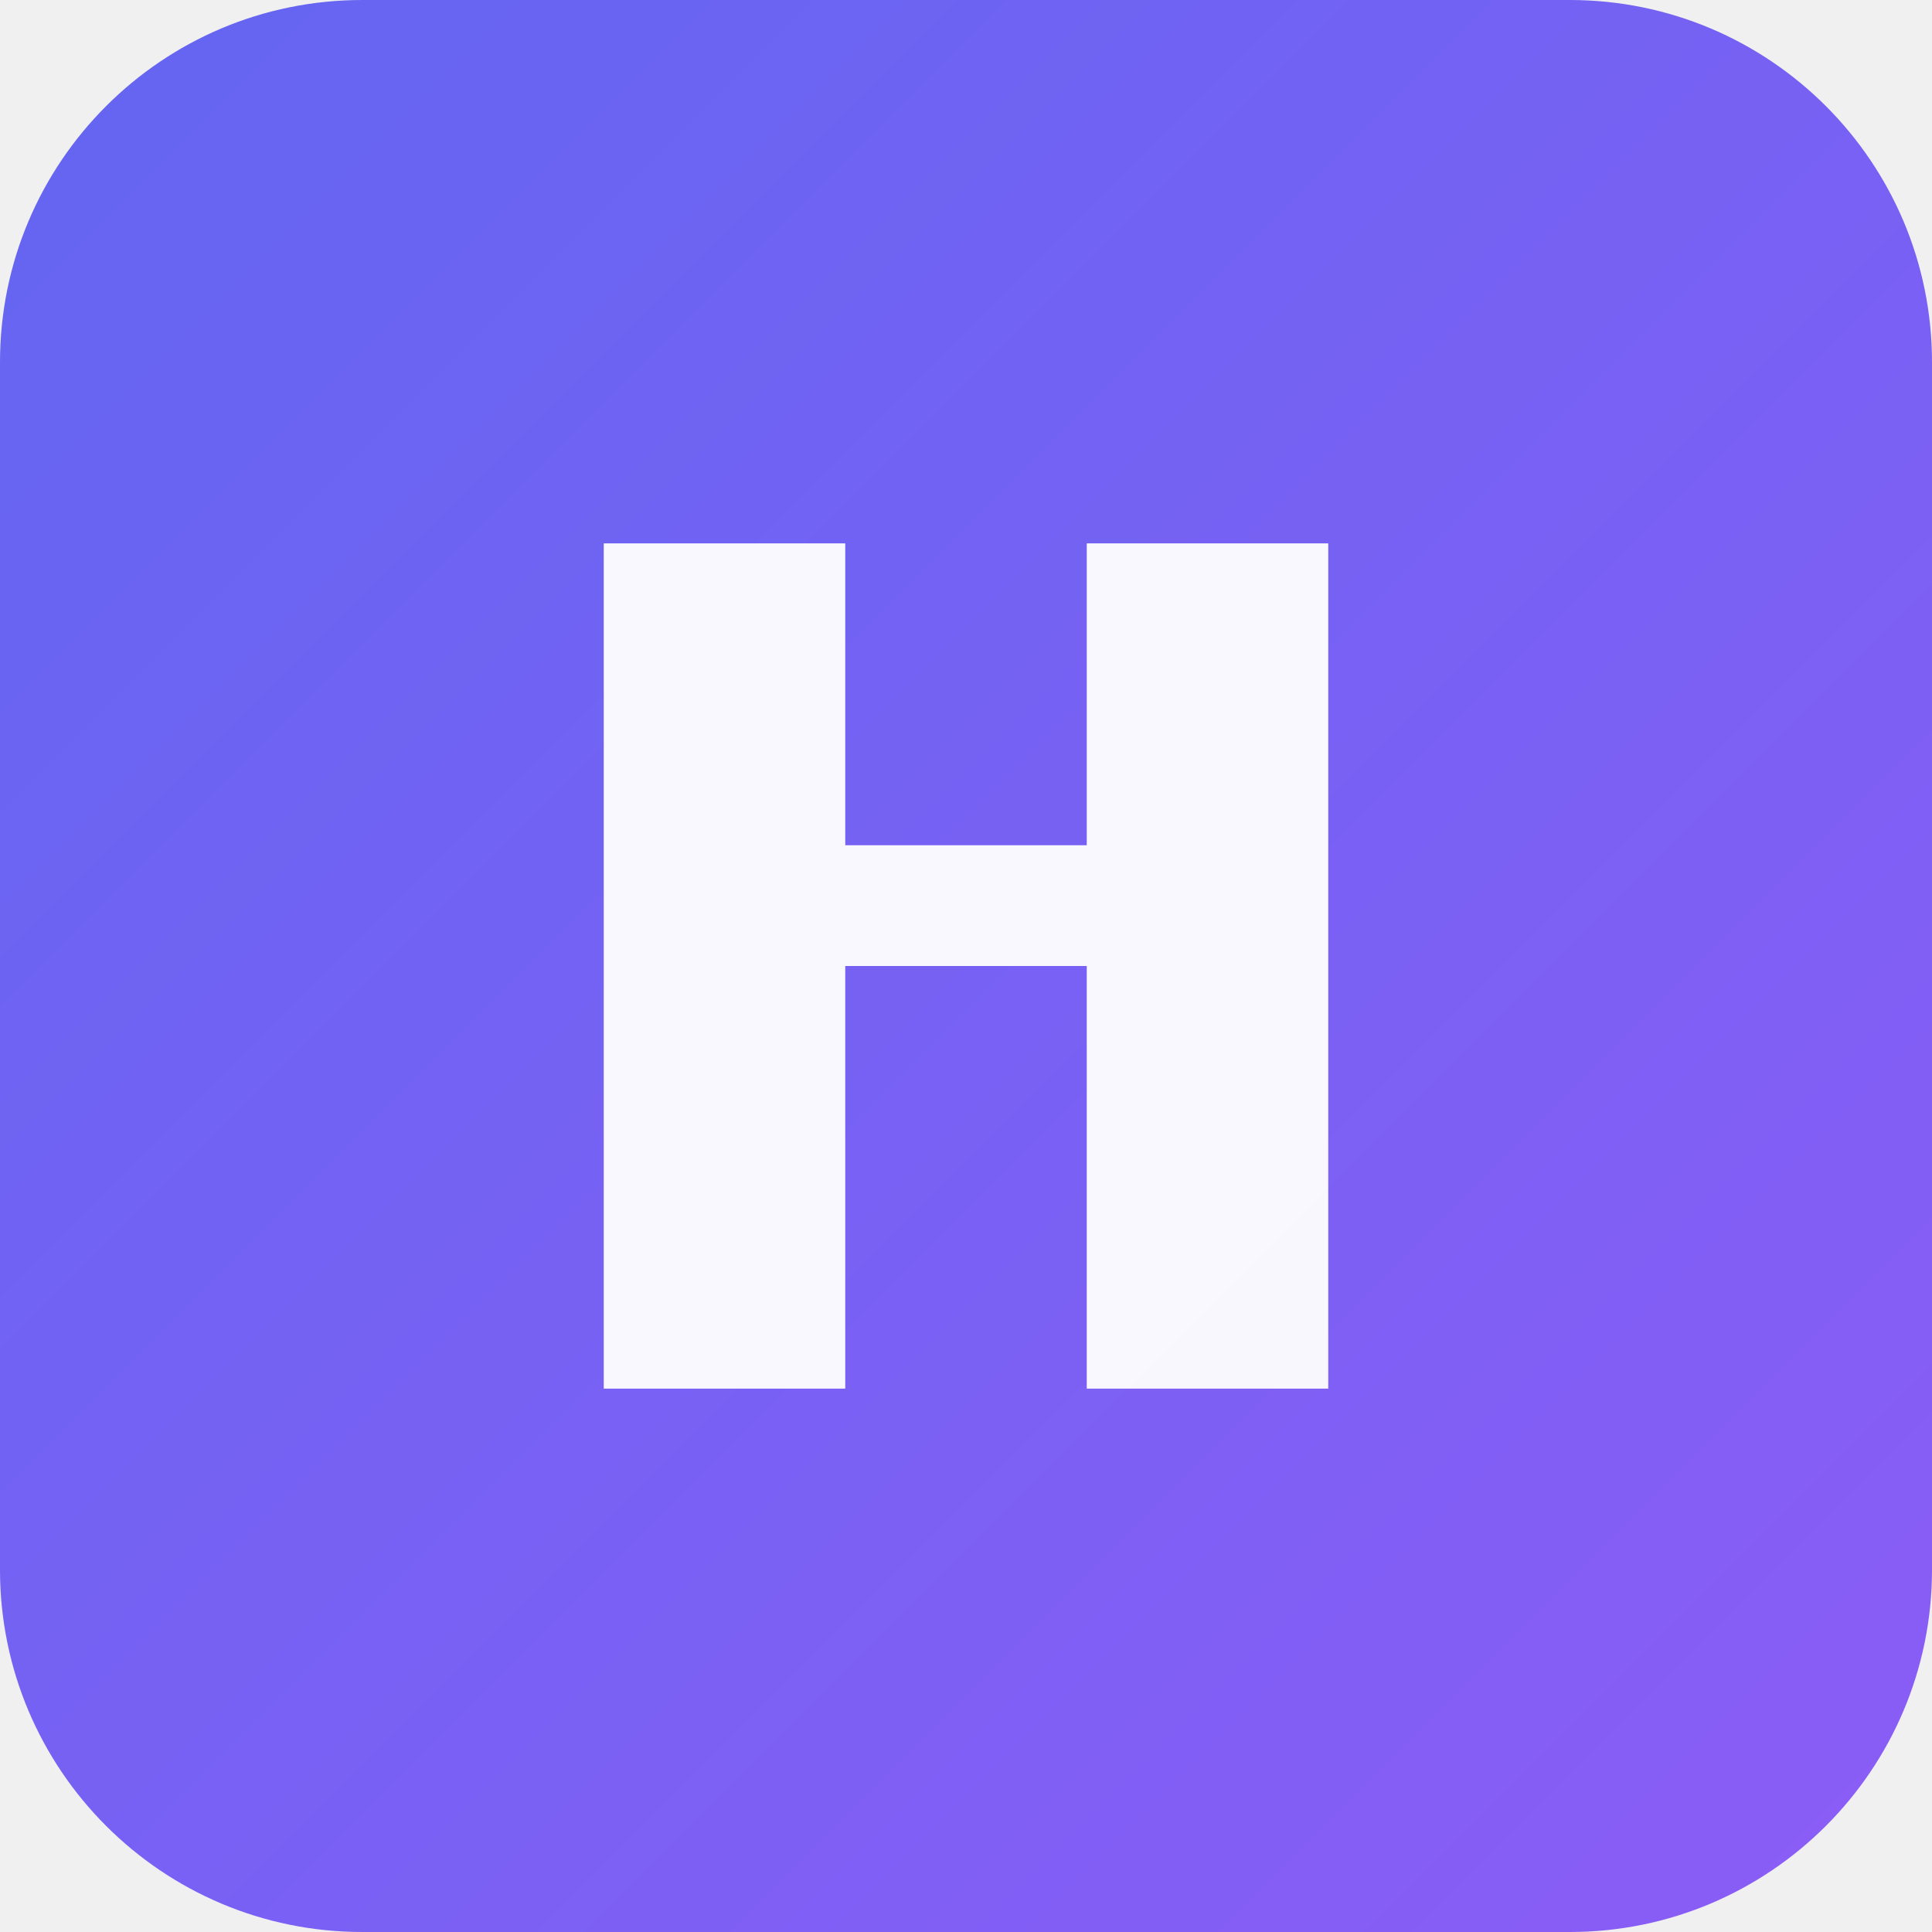
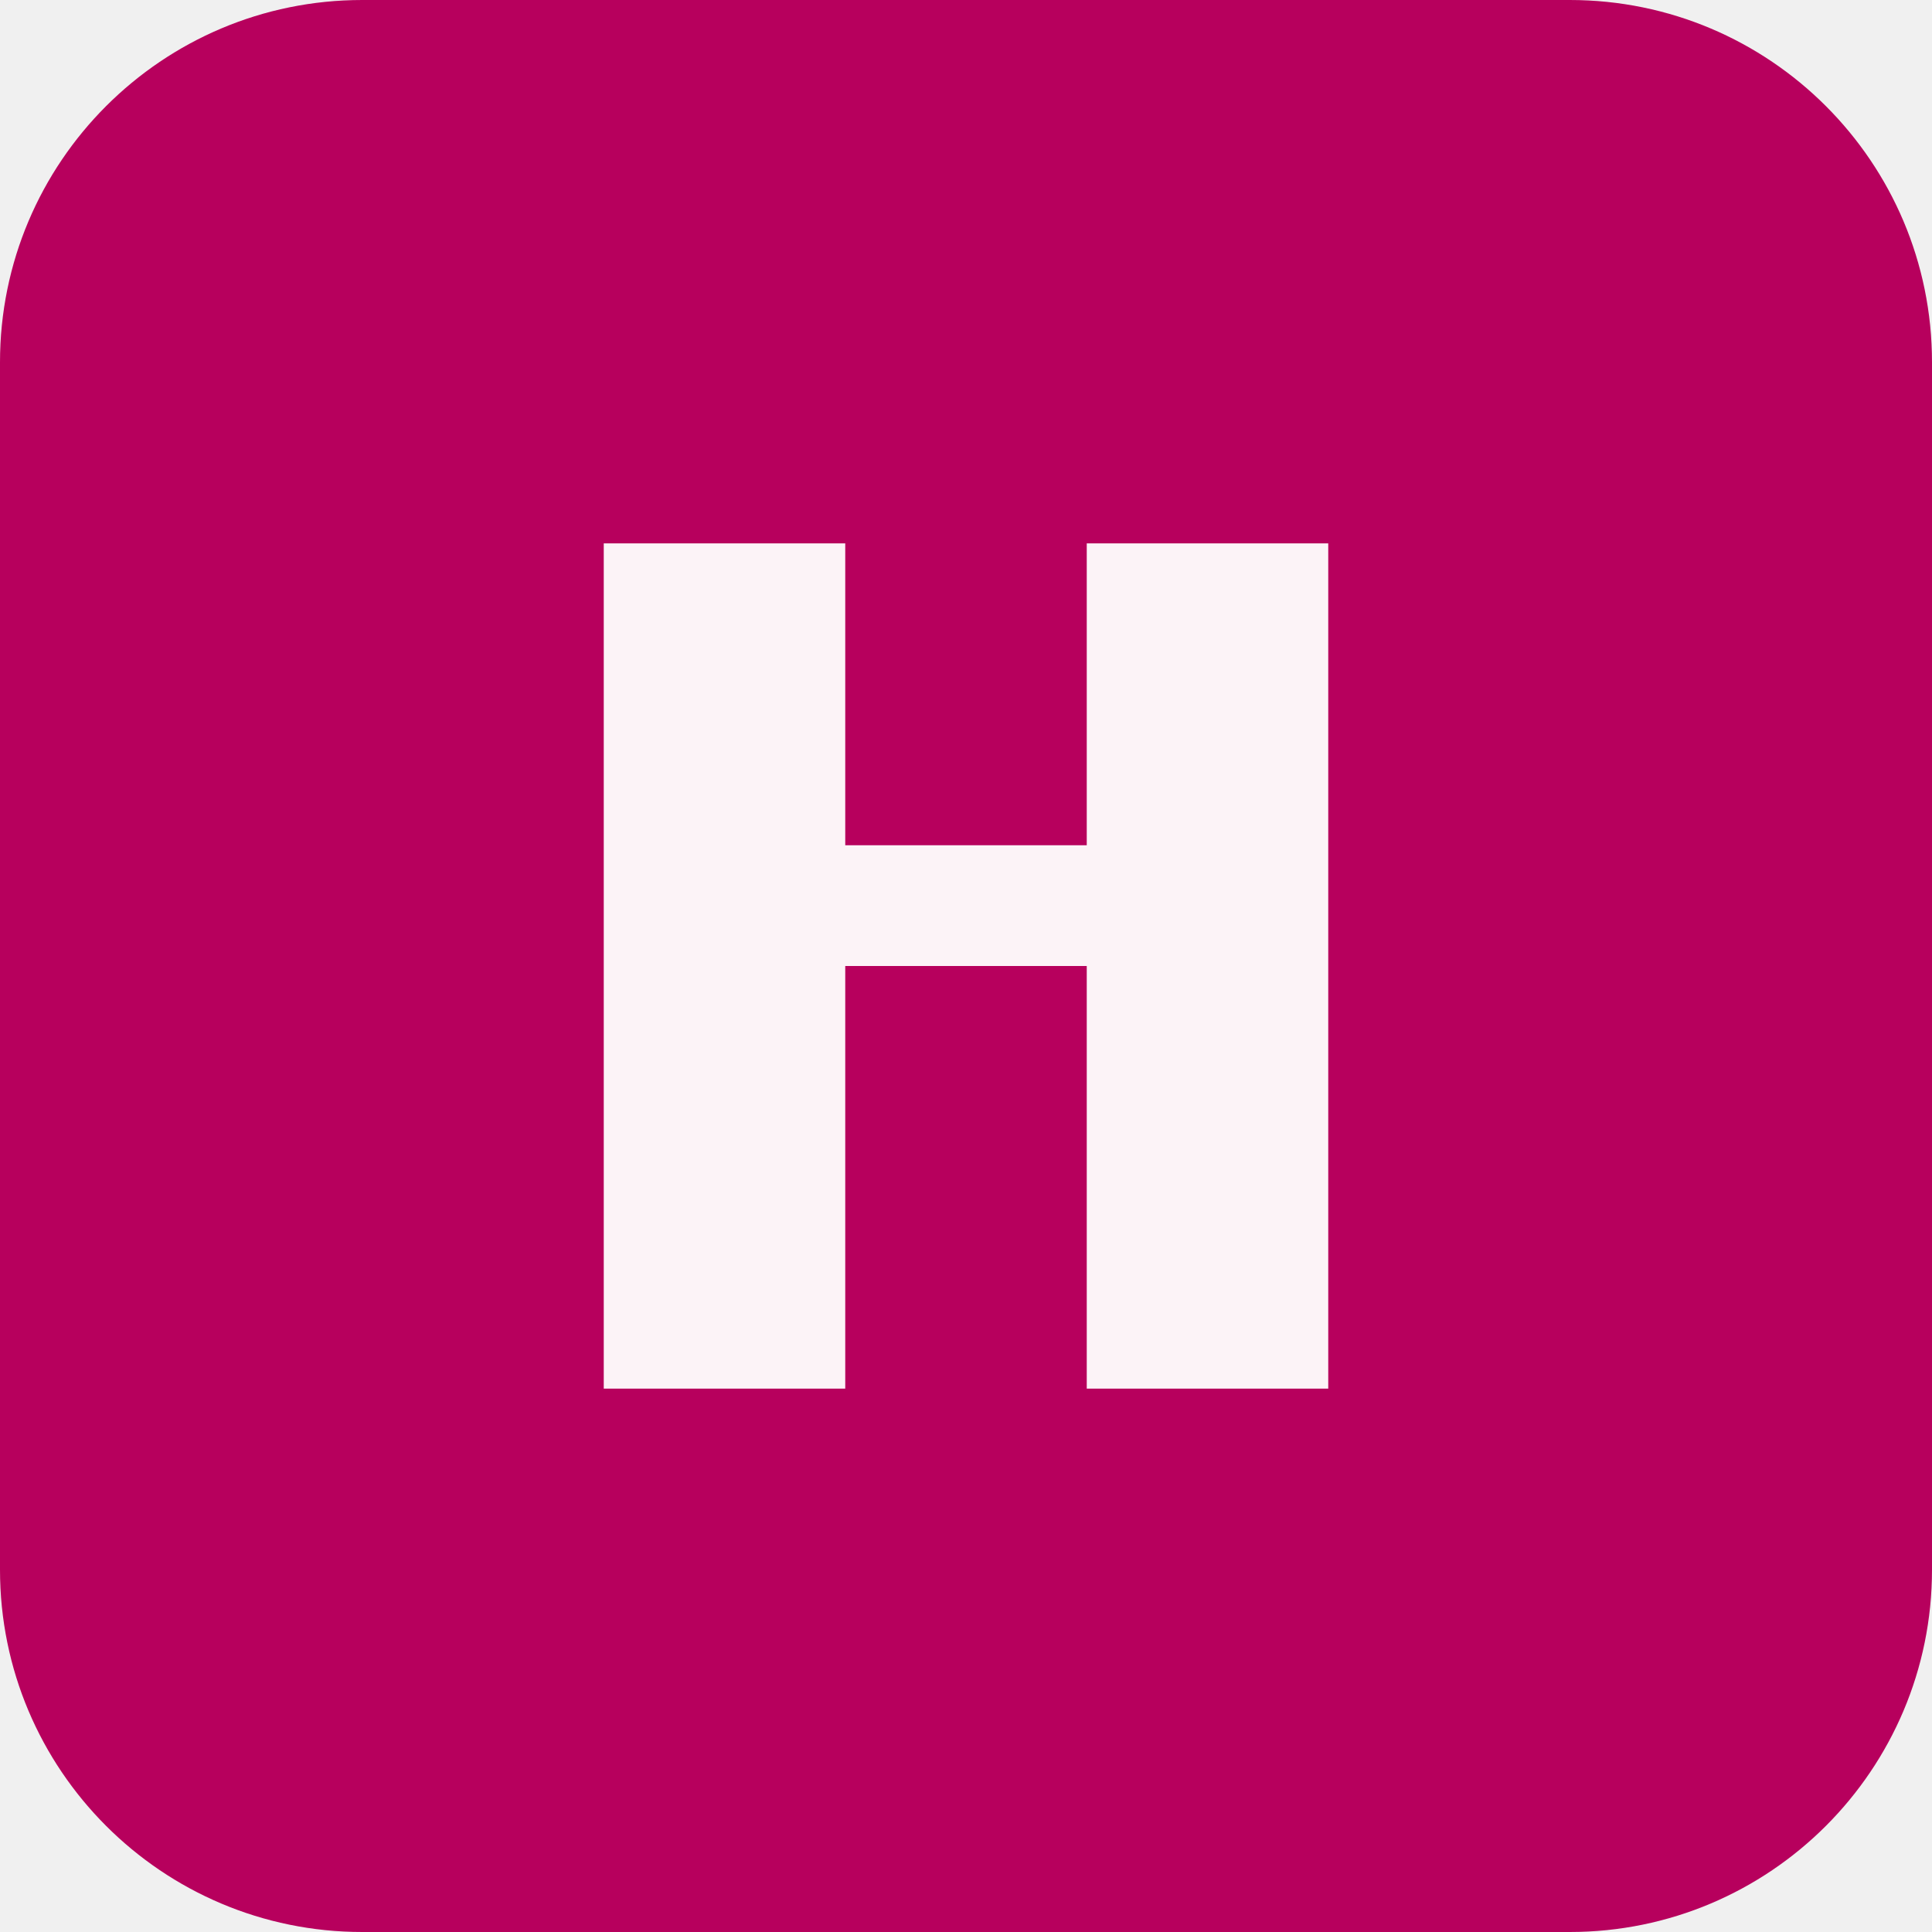
<svg xmlns="http://www.w3.org/2000/svg" viewBox="0 0 64 64">
-   <defs>
-     <linearGradient id="grad" x1="0%" y1="0%" x2="100%" y2="100%">
-       <stop offset="0%" style="stop-color:#6366f1;stop-opacity:1" />
-       <stop offset="100%" style="stop-color:#8b5cf6;stop-opacity:1" />
-     </linearGradient>
-   </defs>
-   <rect width="64" height="64" rx="12" fill="url(#grad)" />
+   <rect width="64" height="64" rx="12" fill="#b7005d" />
  <path d="M 20 18 L 20 46 L 28 46 L 28 32 L 36 32 L 36 46 L 44 46 L 44 18 L 36 18 L 36 28 L 28 28 L 28 18 Z" fill="white" fill-opacity="0.95" />
</svg>
